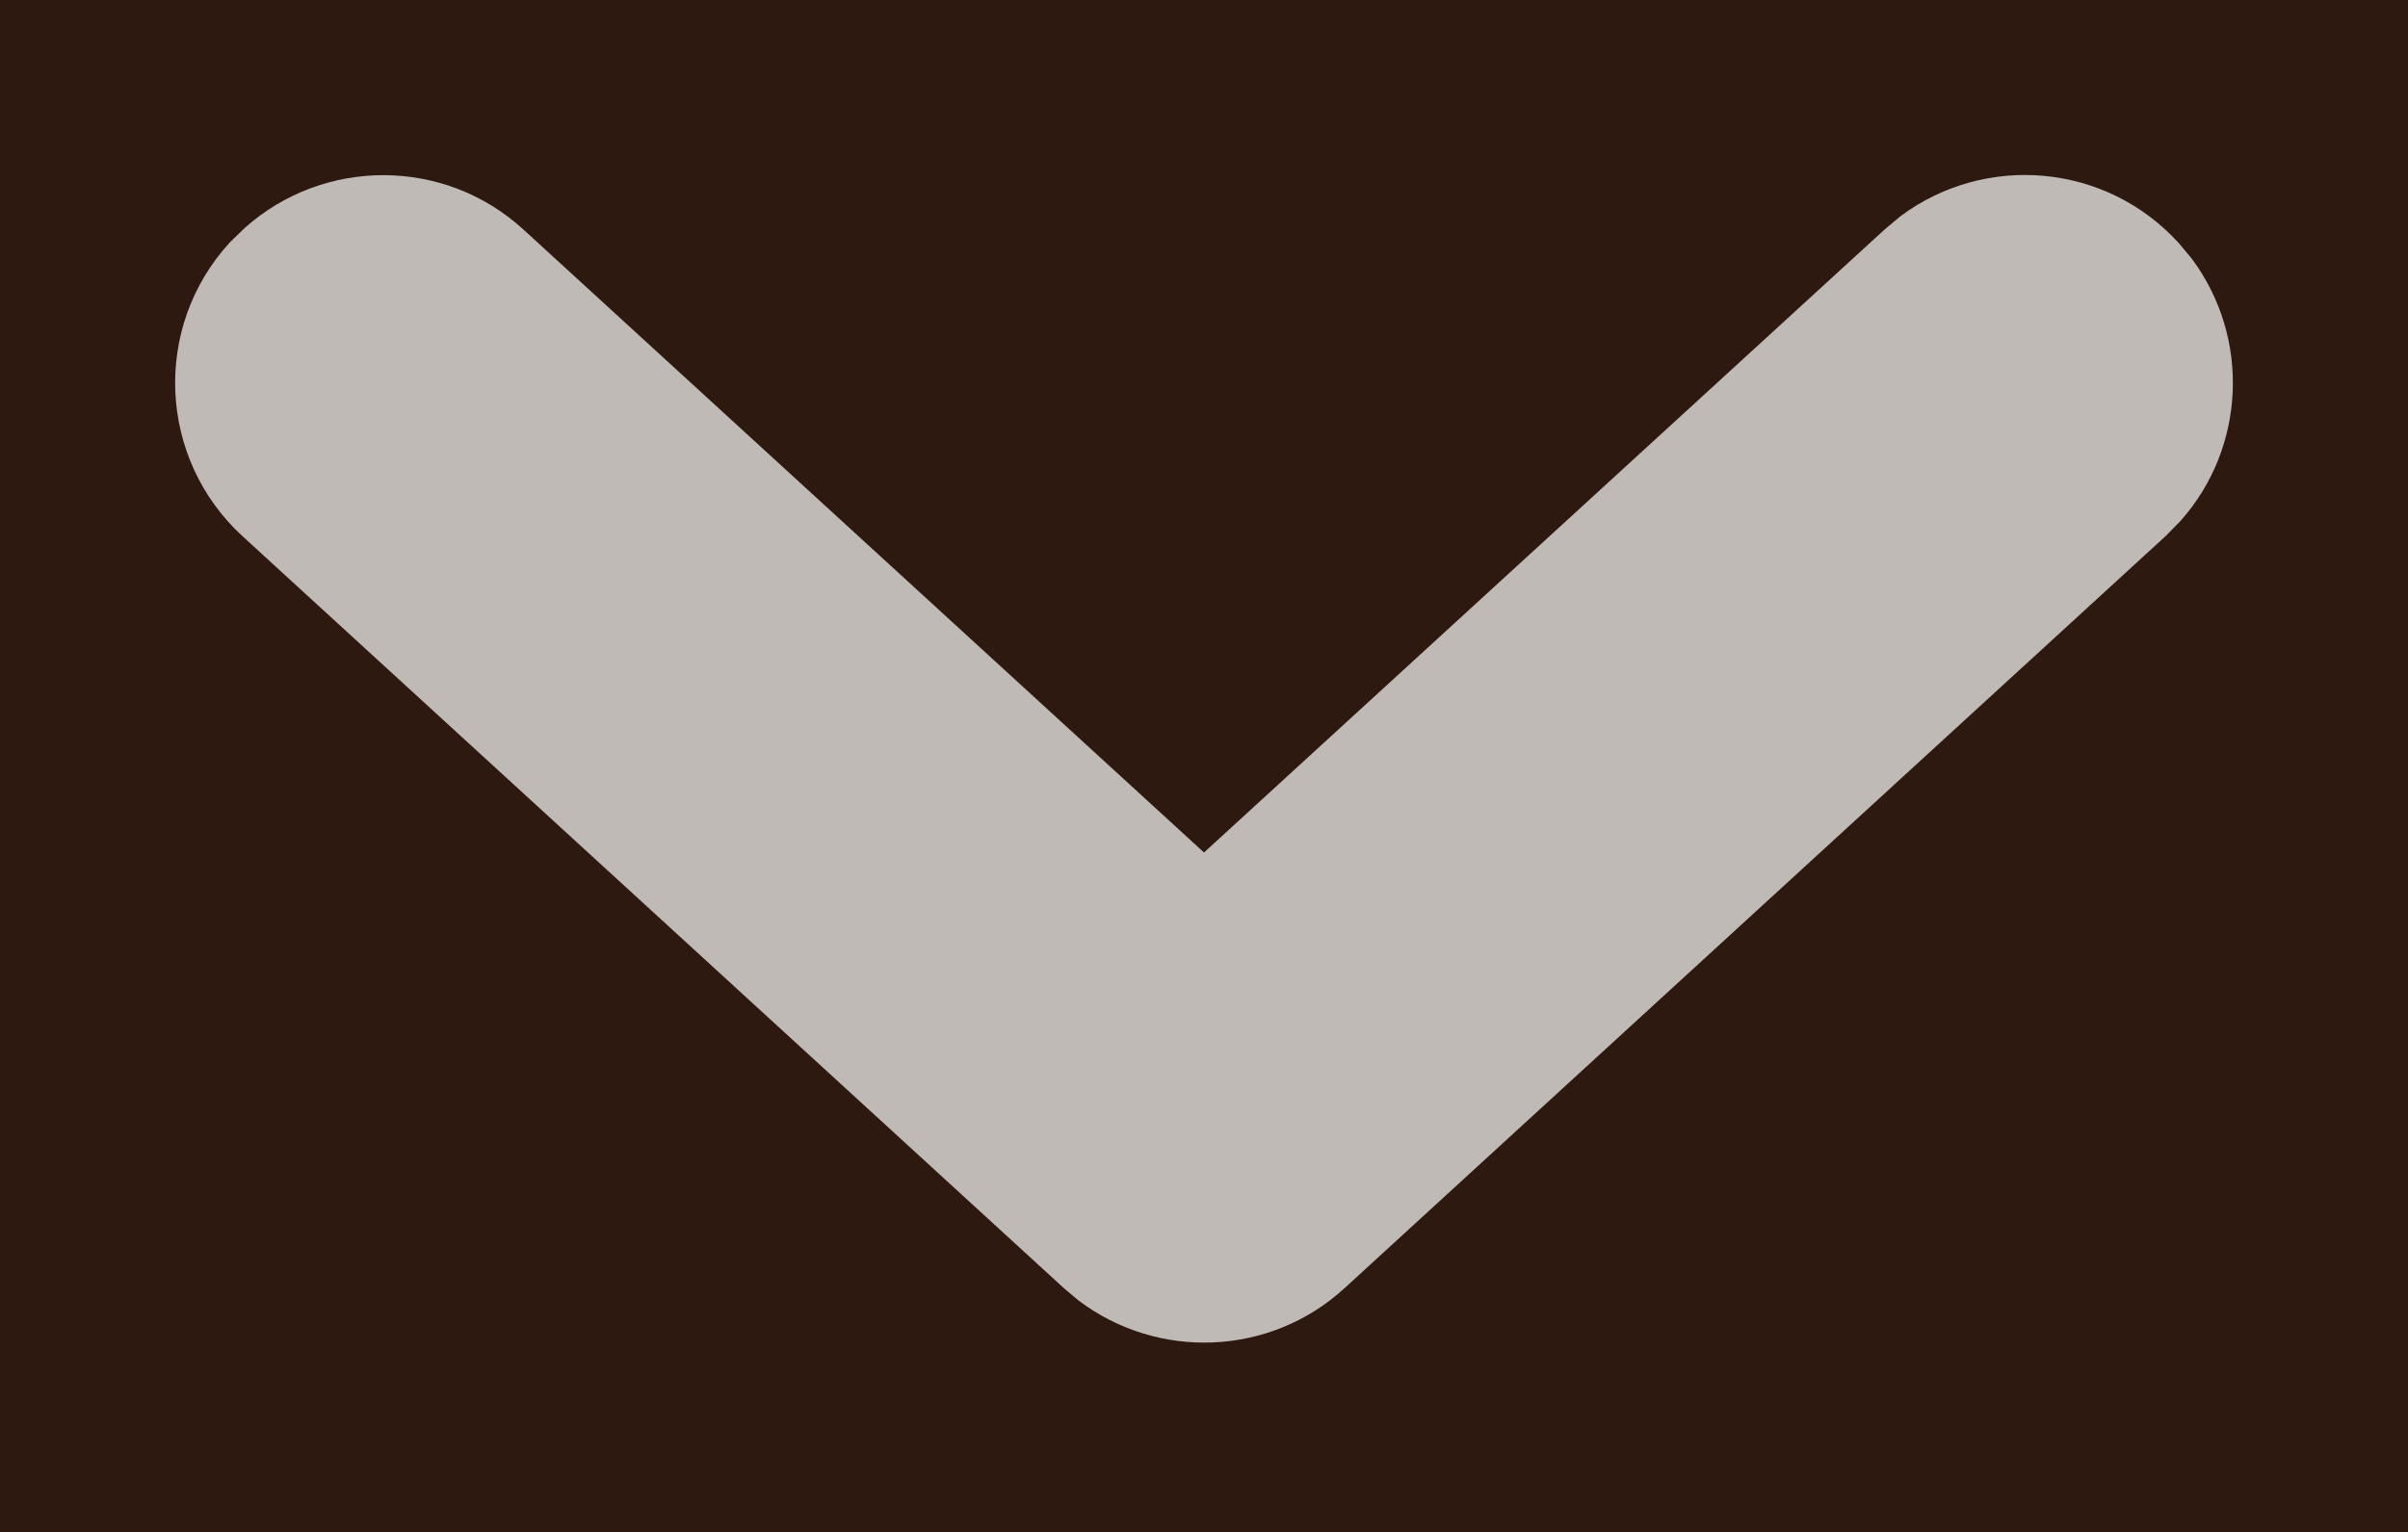
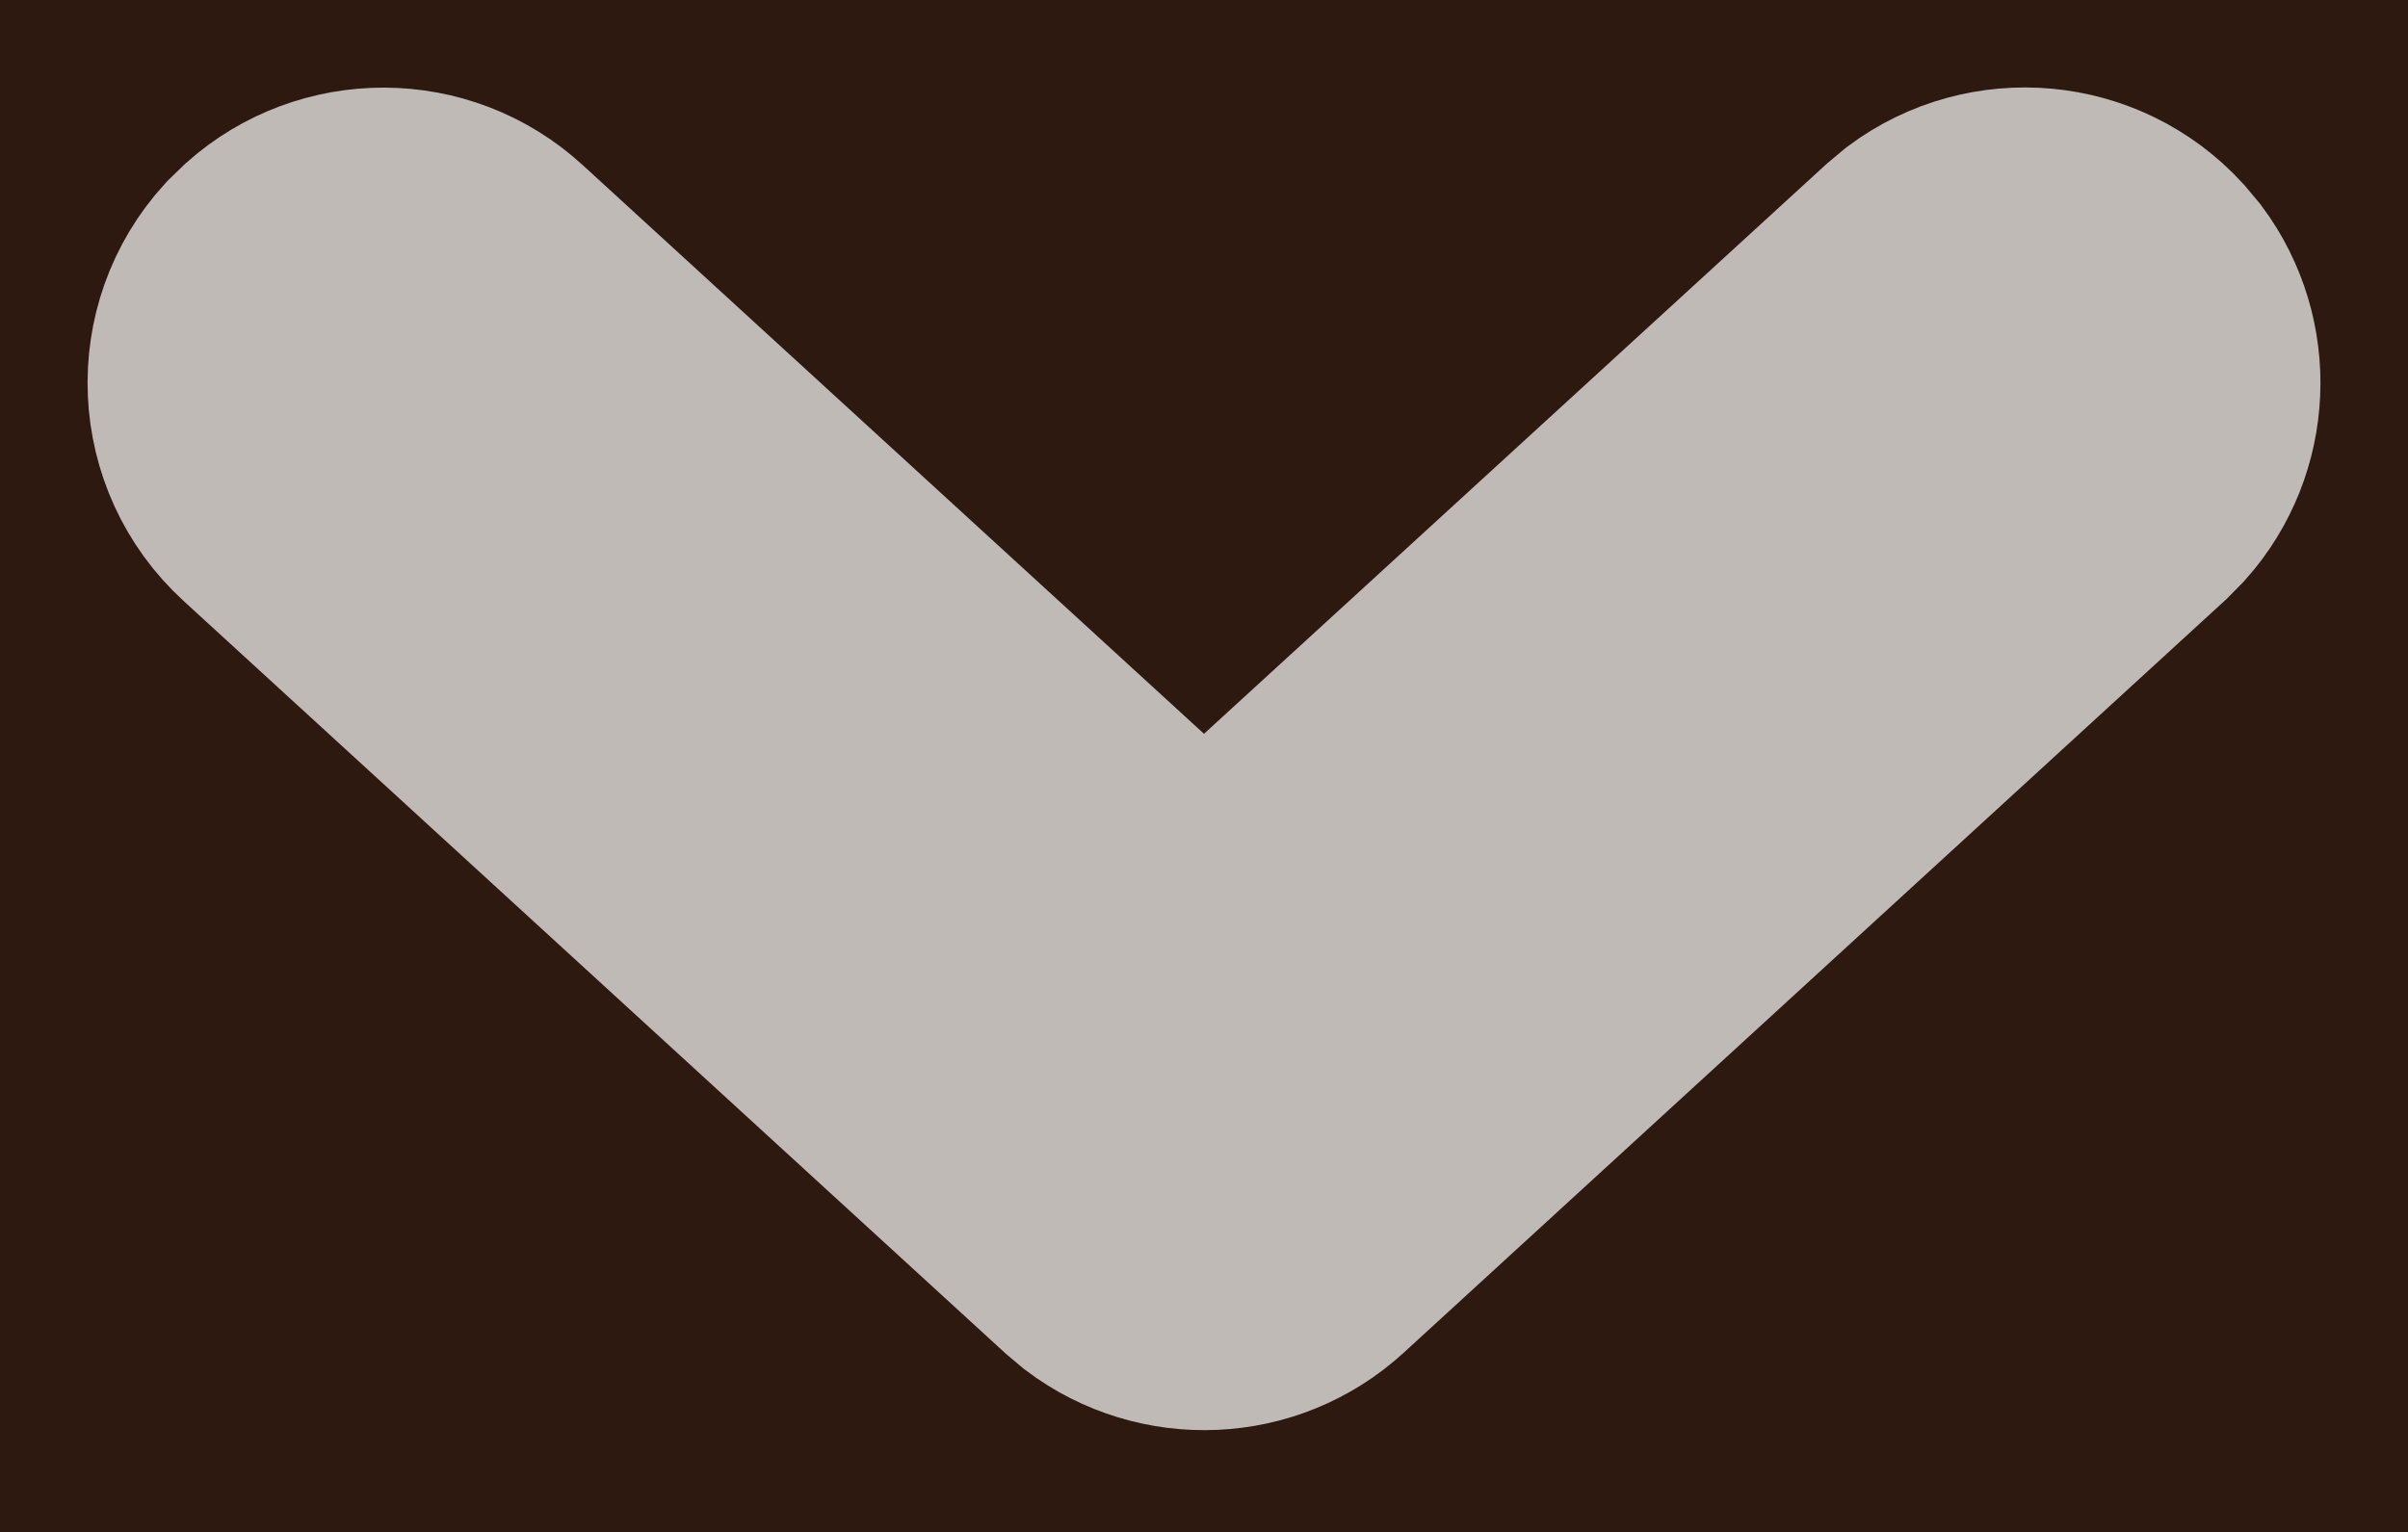
<svg xmlns="http://www.w3.org/2000/svg" width="11" height="7" viewBox="0 0 11 7" fill="none">
  <rect width="11" height="7" fill="#1E1E1E" />
  <g id="Settings / Select Files">
    <rect width="1440" height="1024" transform="translate(-1410 -21)" fill="#2D1910" />
    <g id="Top Bar + Sidebar">
      <g id="Avatar + Account Dropdown">
        <g id="Avatar">
-           <path id="Vector (Stroke)" d="M8.743 1.067C9.089 0.81 9.58 0.851 9.877 1.176L9.933 1.243C10.172 1.565 10.153 2.014 9.886 2.314L9.824 2.377L6.075 5.812C5.771 6.091 5.313 6.108 4.989 5.864L4.927 5.812L1.176 2.377C0.83 2.06 0.806 1.522 1.123 1.176L1.186 1.115C1.507 0.829 2 0.826 2.324 1.123L5.5 4.031L8.676 1.123L8.743 1.067Z" fill="#C0BAB7" stroke="#C0BAB7" stroke-width="0.2" stroke-linecap="round" stroke-linejoin="round" />
+           <path id="Vector (Stroke)" d="M8.743 1.067C9.089 0.81 9.58 0.851 9.877 1.176L9.933 1.243C10.172 1.565 10.153 2.014 9.886 2.314L9.824 2.377L6.075 5.812C5.771 6.091 5.313 6.108 4.989 5.864L4.927 5.812L1.176 2.377C0.83 2.06 0.806 1.522 1.123 1.176L1.186 1.115C1.507 0.829 2 0.826 2.324 1.123L5.5 4.031L8.676 1.123L8.743 1.067Z" fill="#C0BAB7" stroke="#C0BAB7" strokeWidth="0.2" strokeLinecap="round" strokeLinejoin="round" />
        </g>
      </g>
    </g>
  </g>
</svg>
